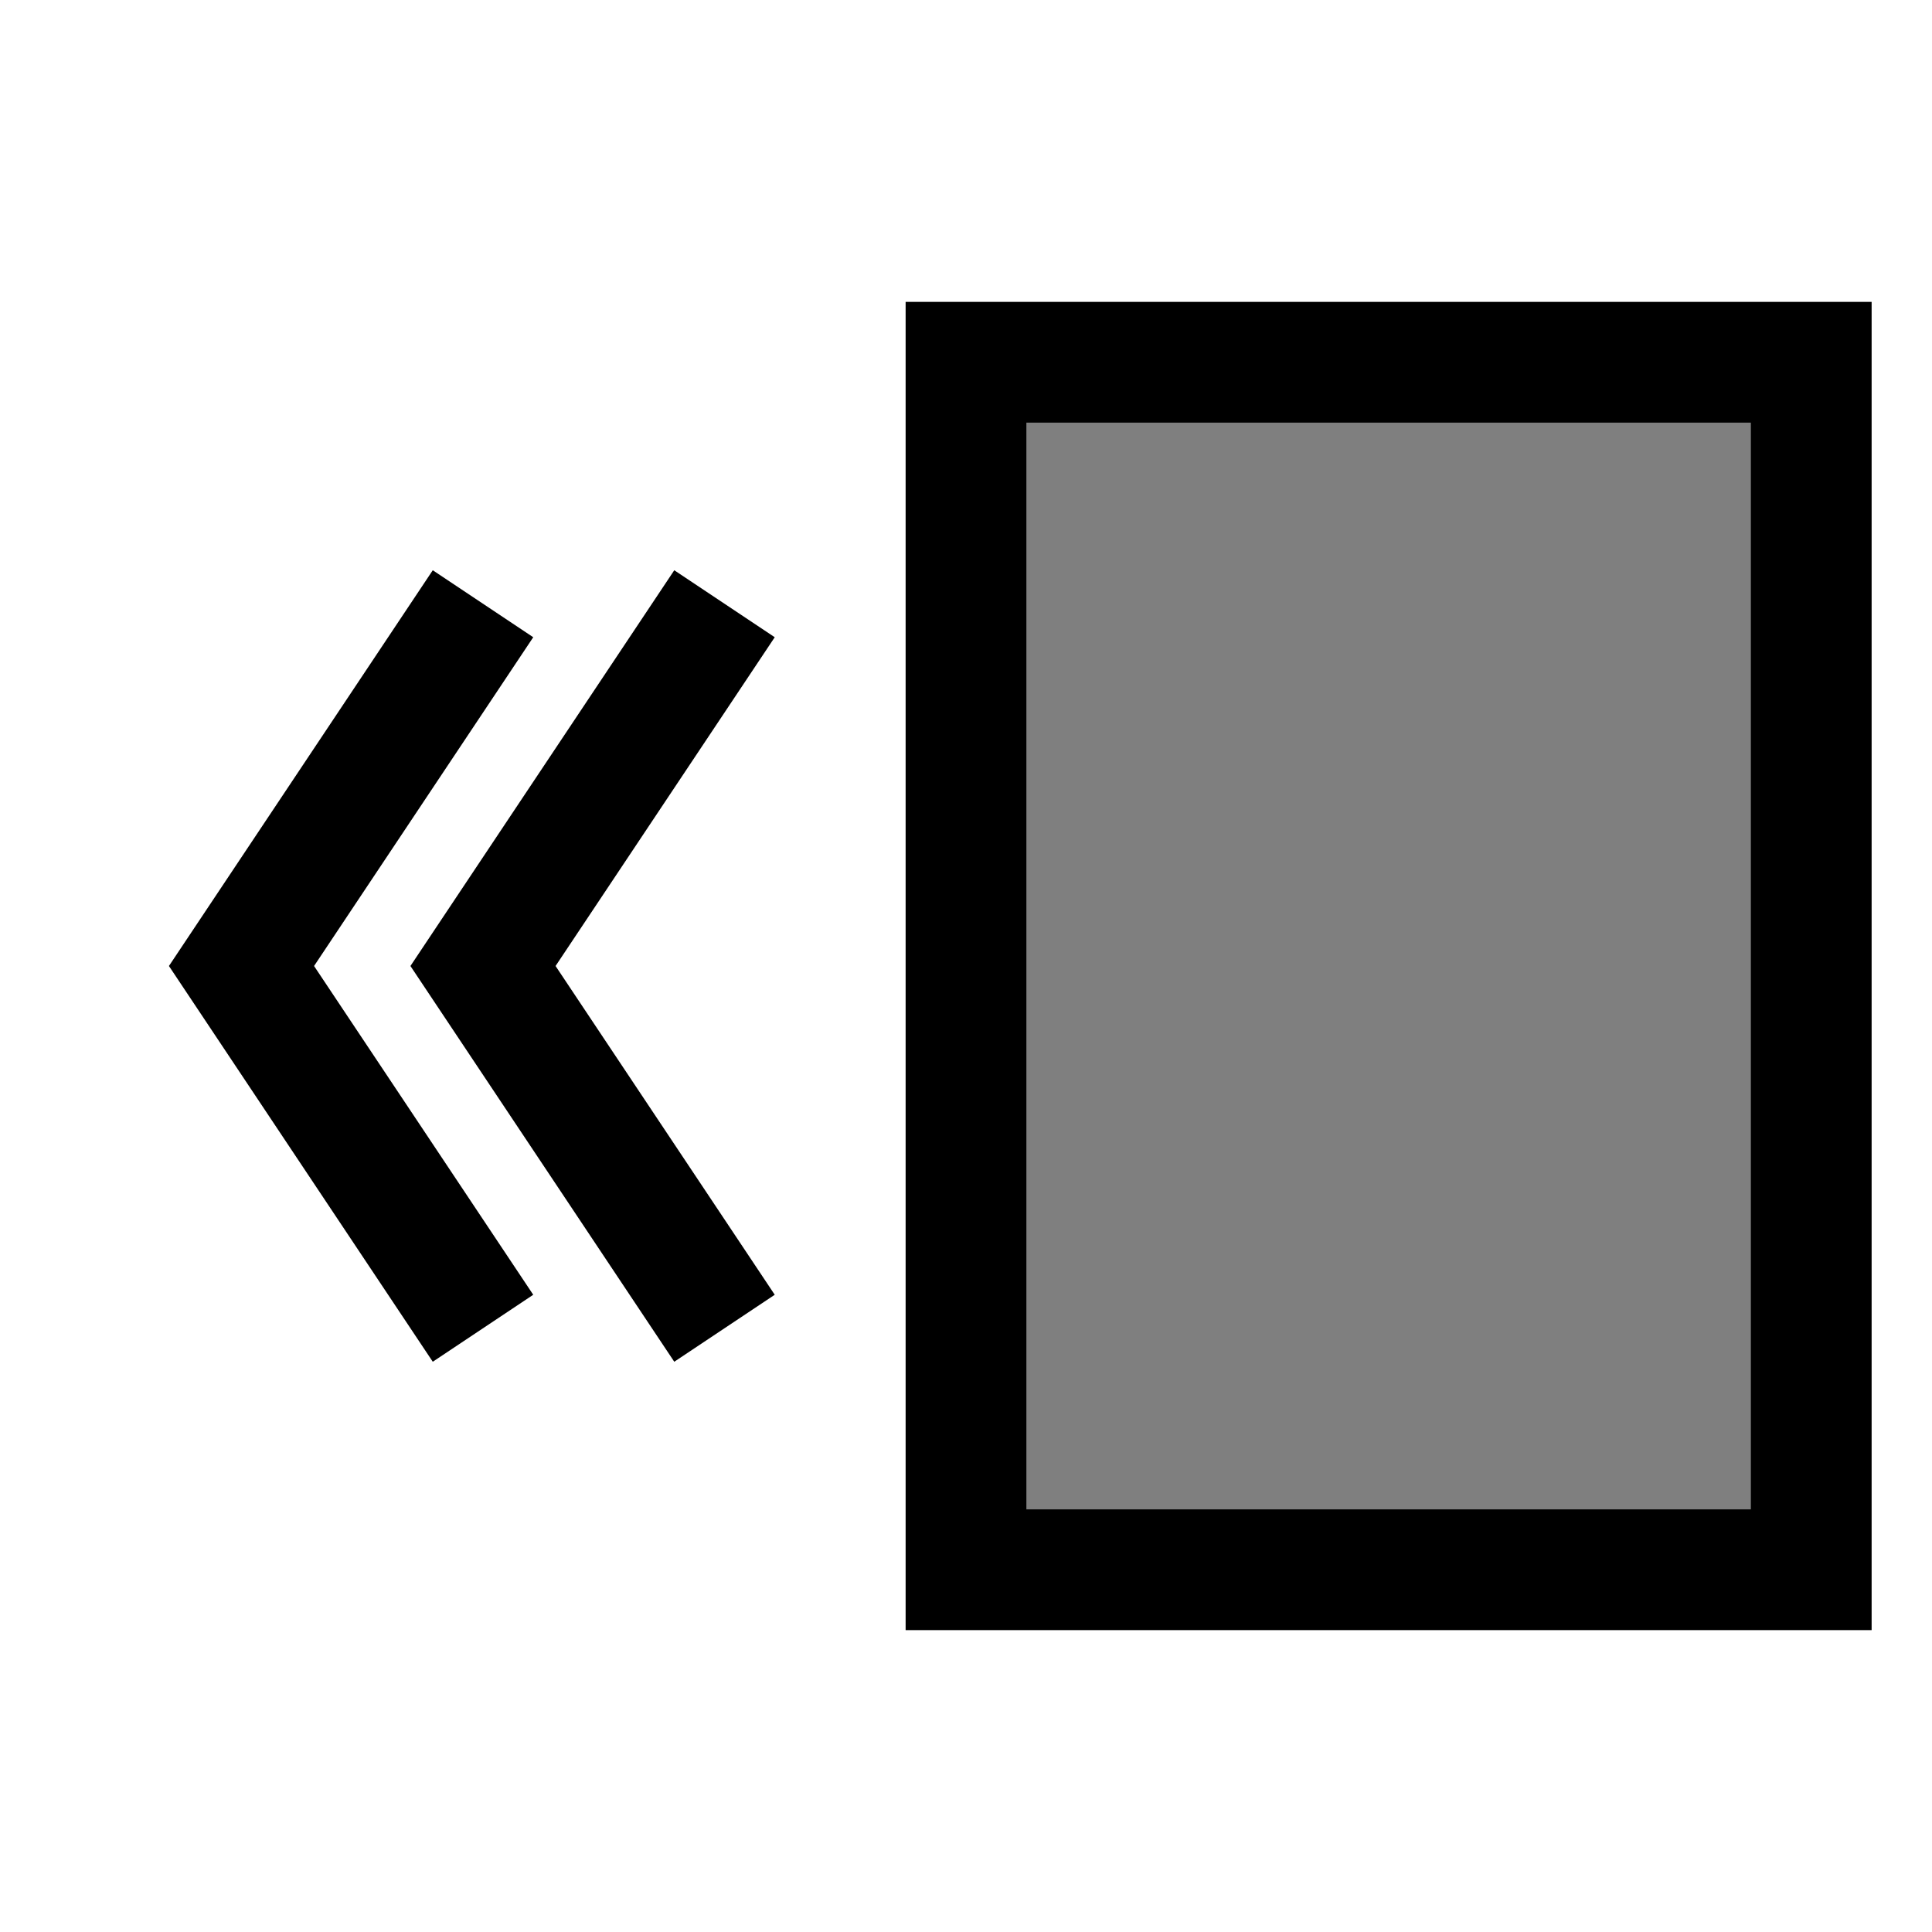
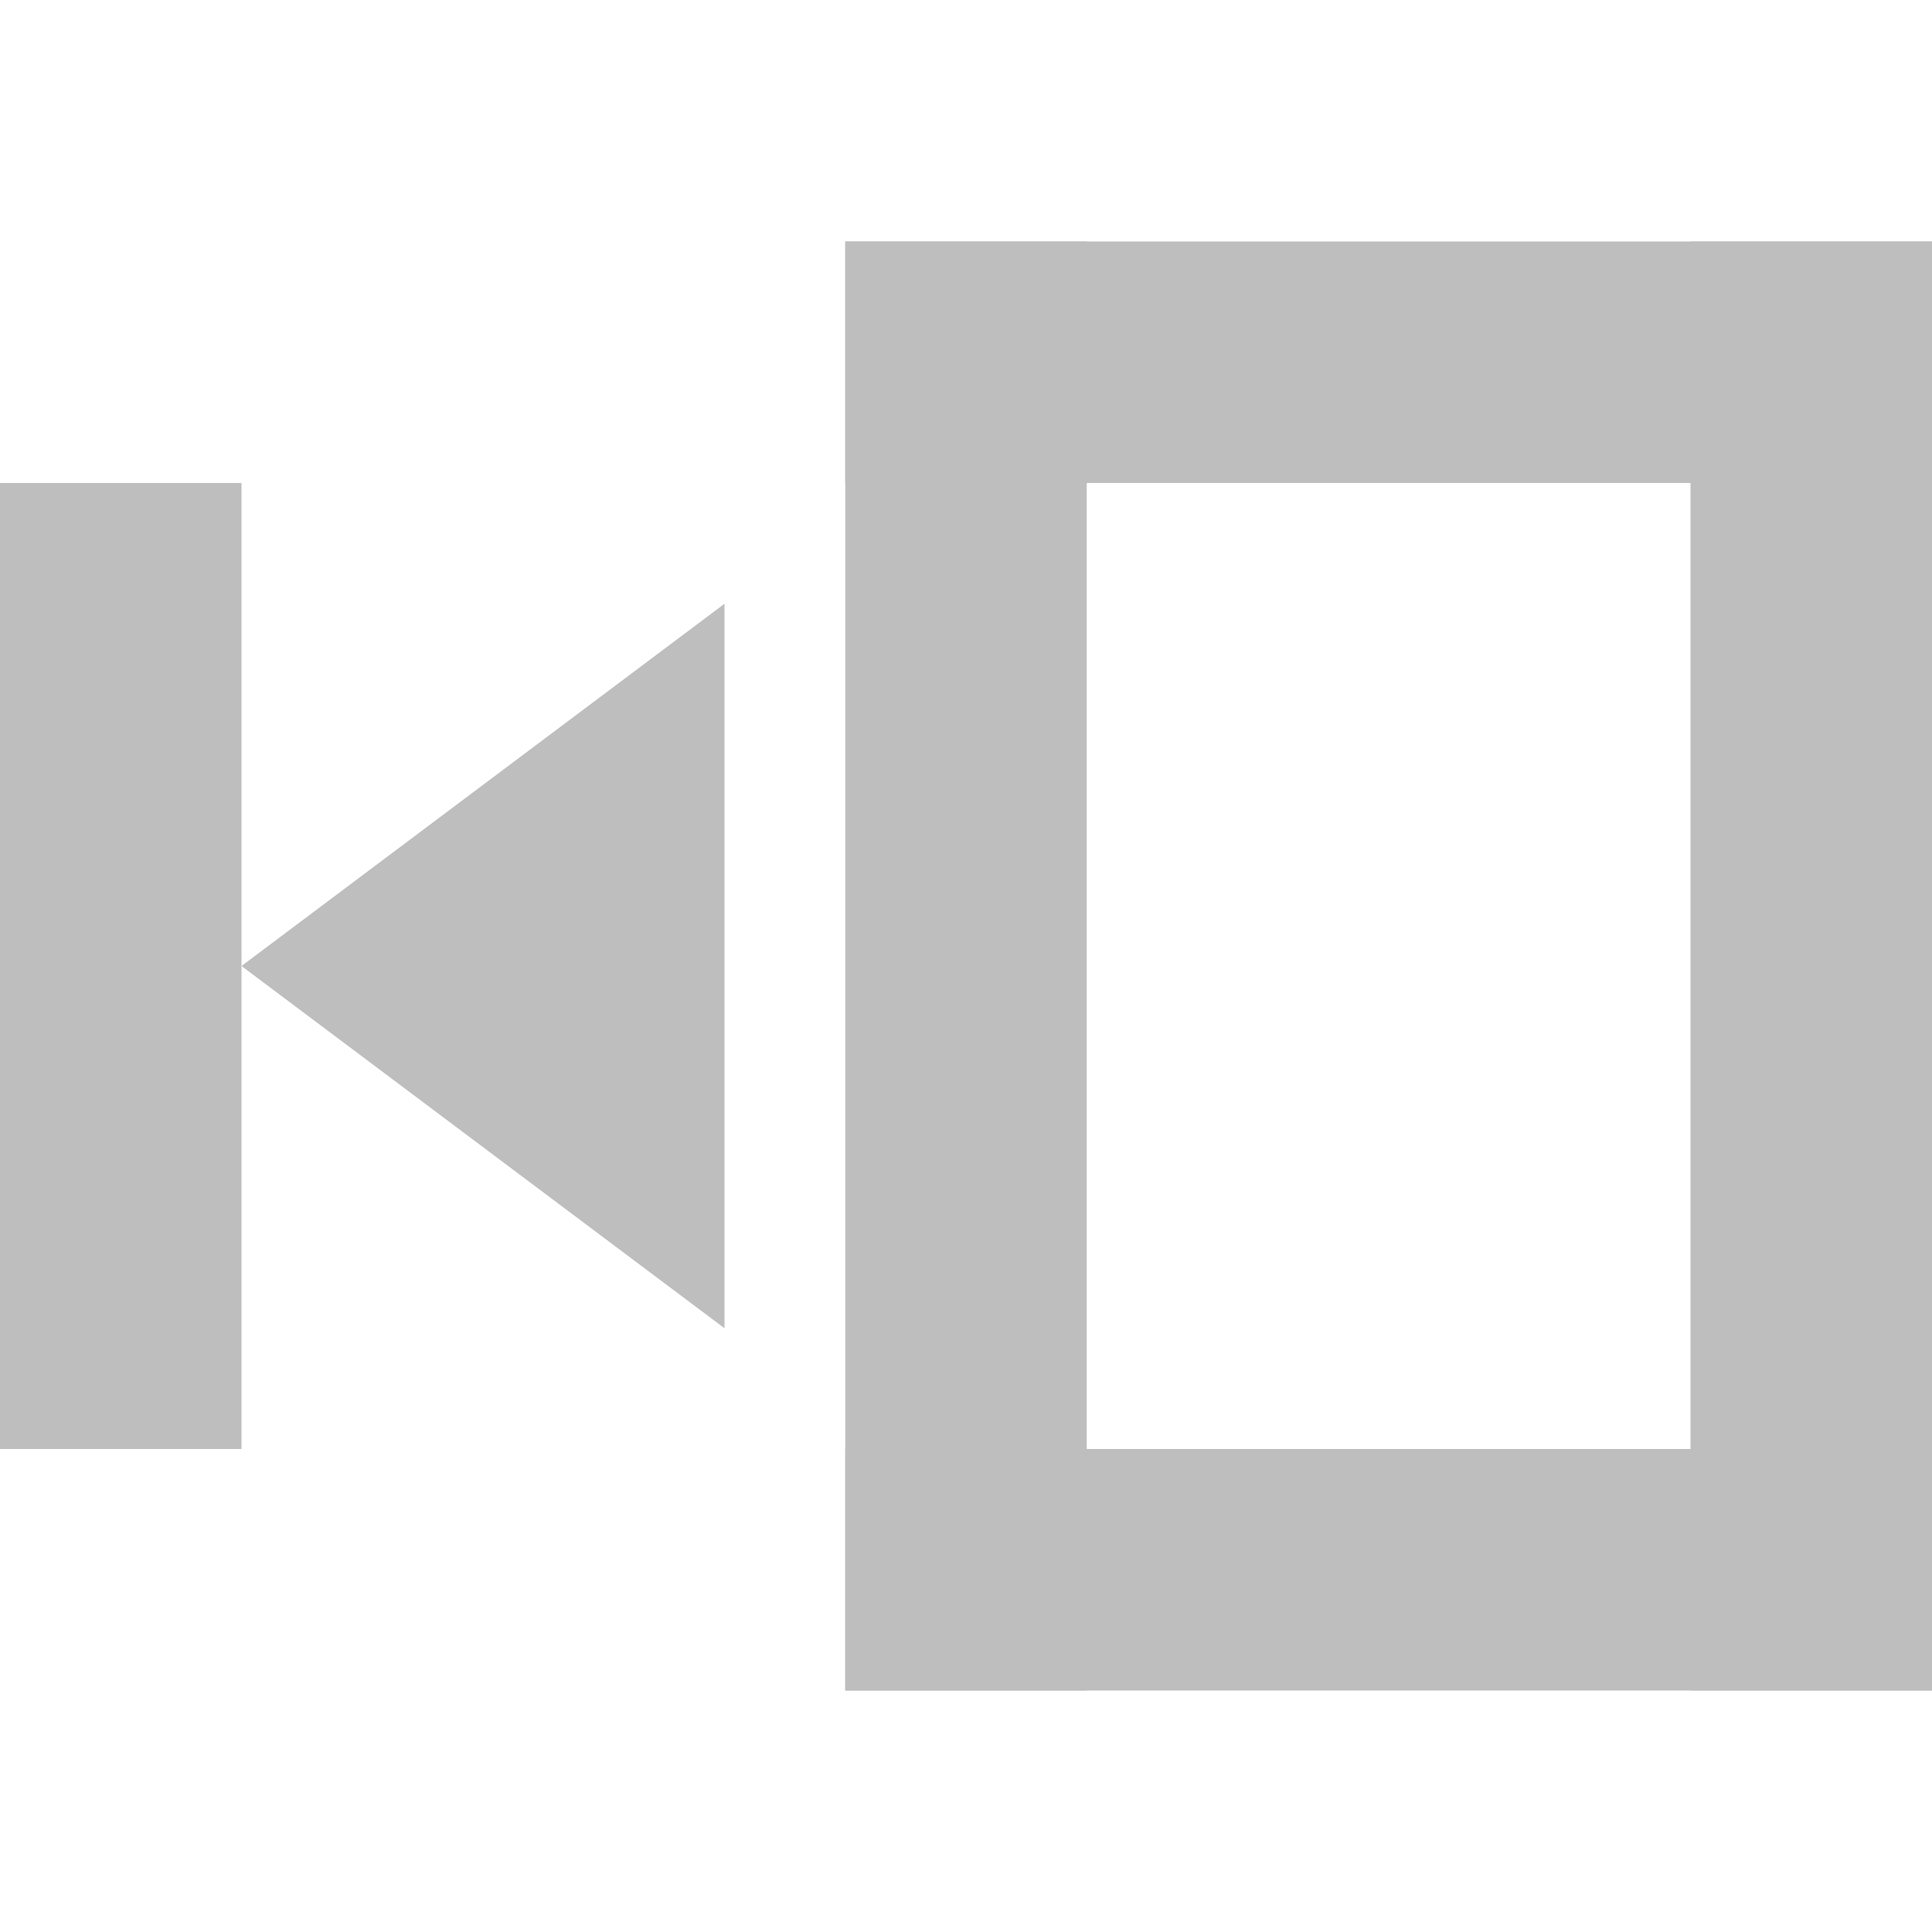
<svg xmlns="http://www.w3.org/2000/svg" height="16" width="16">
-   <rect x="8" y="3" width="7" height="10" style="fill:black;stroke:black;stroke-width:1;fill-opacity:0.5;stroke-opacity:1.0;" />
-   <polyline points="6,5,4,8,6,11" style="fill:none;stroke:black;stroke-width:1;" />
-   <polyline points="4,5,2,8,4,11" style="fill:none;stroke:black;stroke-width:1;" />
+   <rect x="7" y="2" width="16" height="2" style="fill:#bebebe;stroke-width:0" />
+   <rect x="7" y="2" width="2" height="12" style="fill:#bebebe;stroke-width:0" />
+   <rect x="7" y="12" width="16" height="2" style="fill:#bebebe;stroke-width:0" />
+   <rect x="14" y="2" width="2" height="12" style="fill:#bebebe;stroke-width:0" />
+   <rect x="0" y="4" width="2" height="8" style="fill:#bebebe;stroke-width:0" />
+   <polygon points="2,8,6,5,6,11" style="fill:#bebebe;stroke-width:0;" />
</svg>
